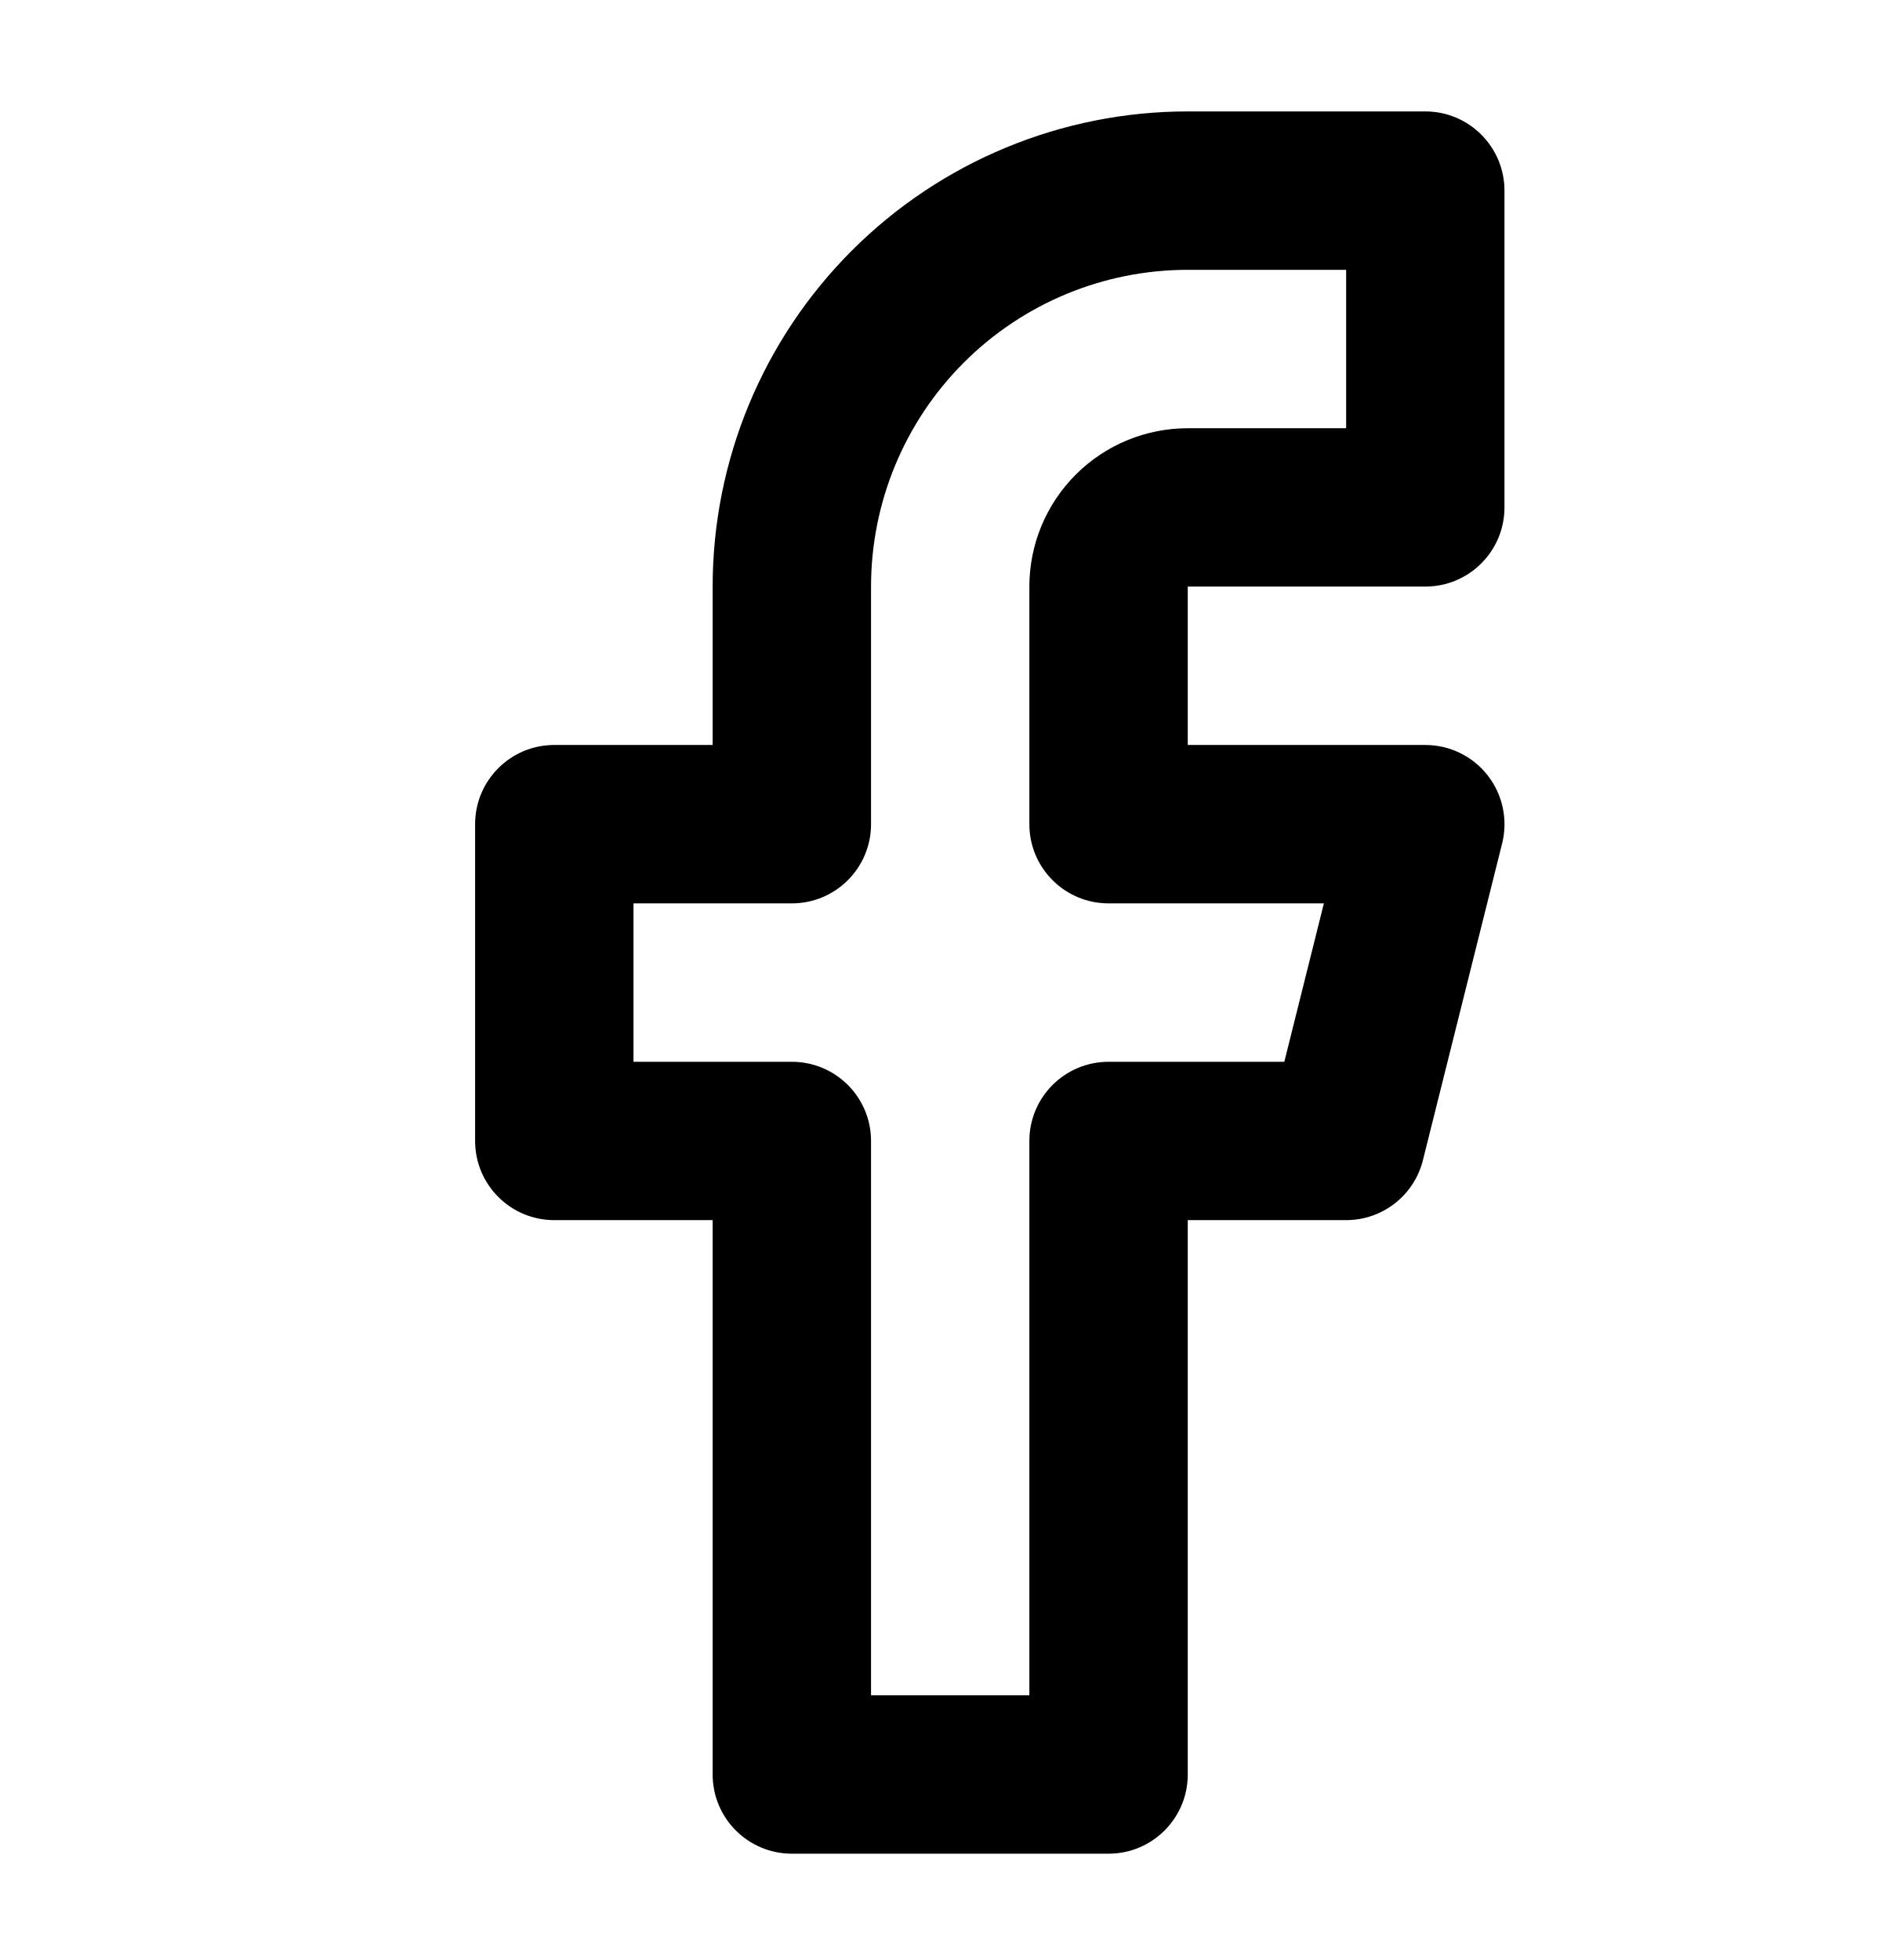
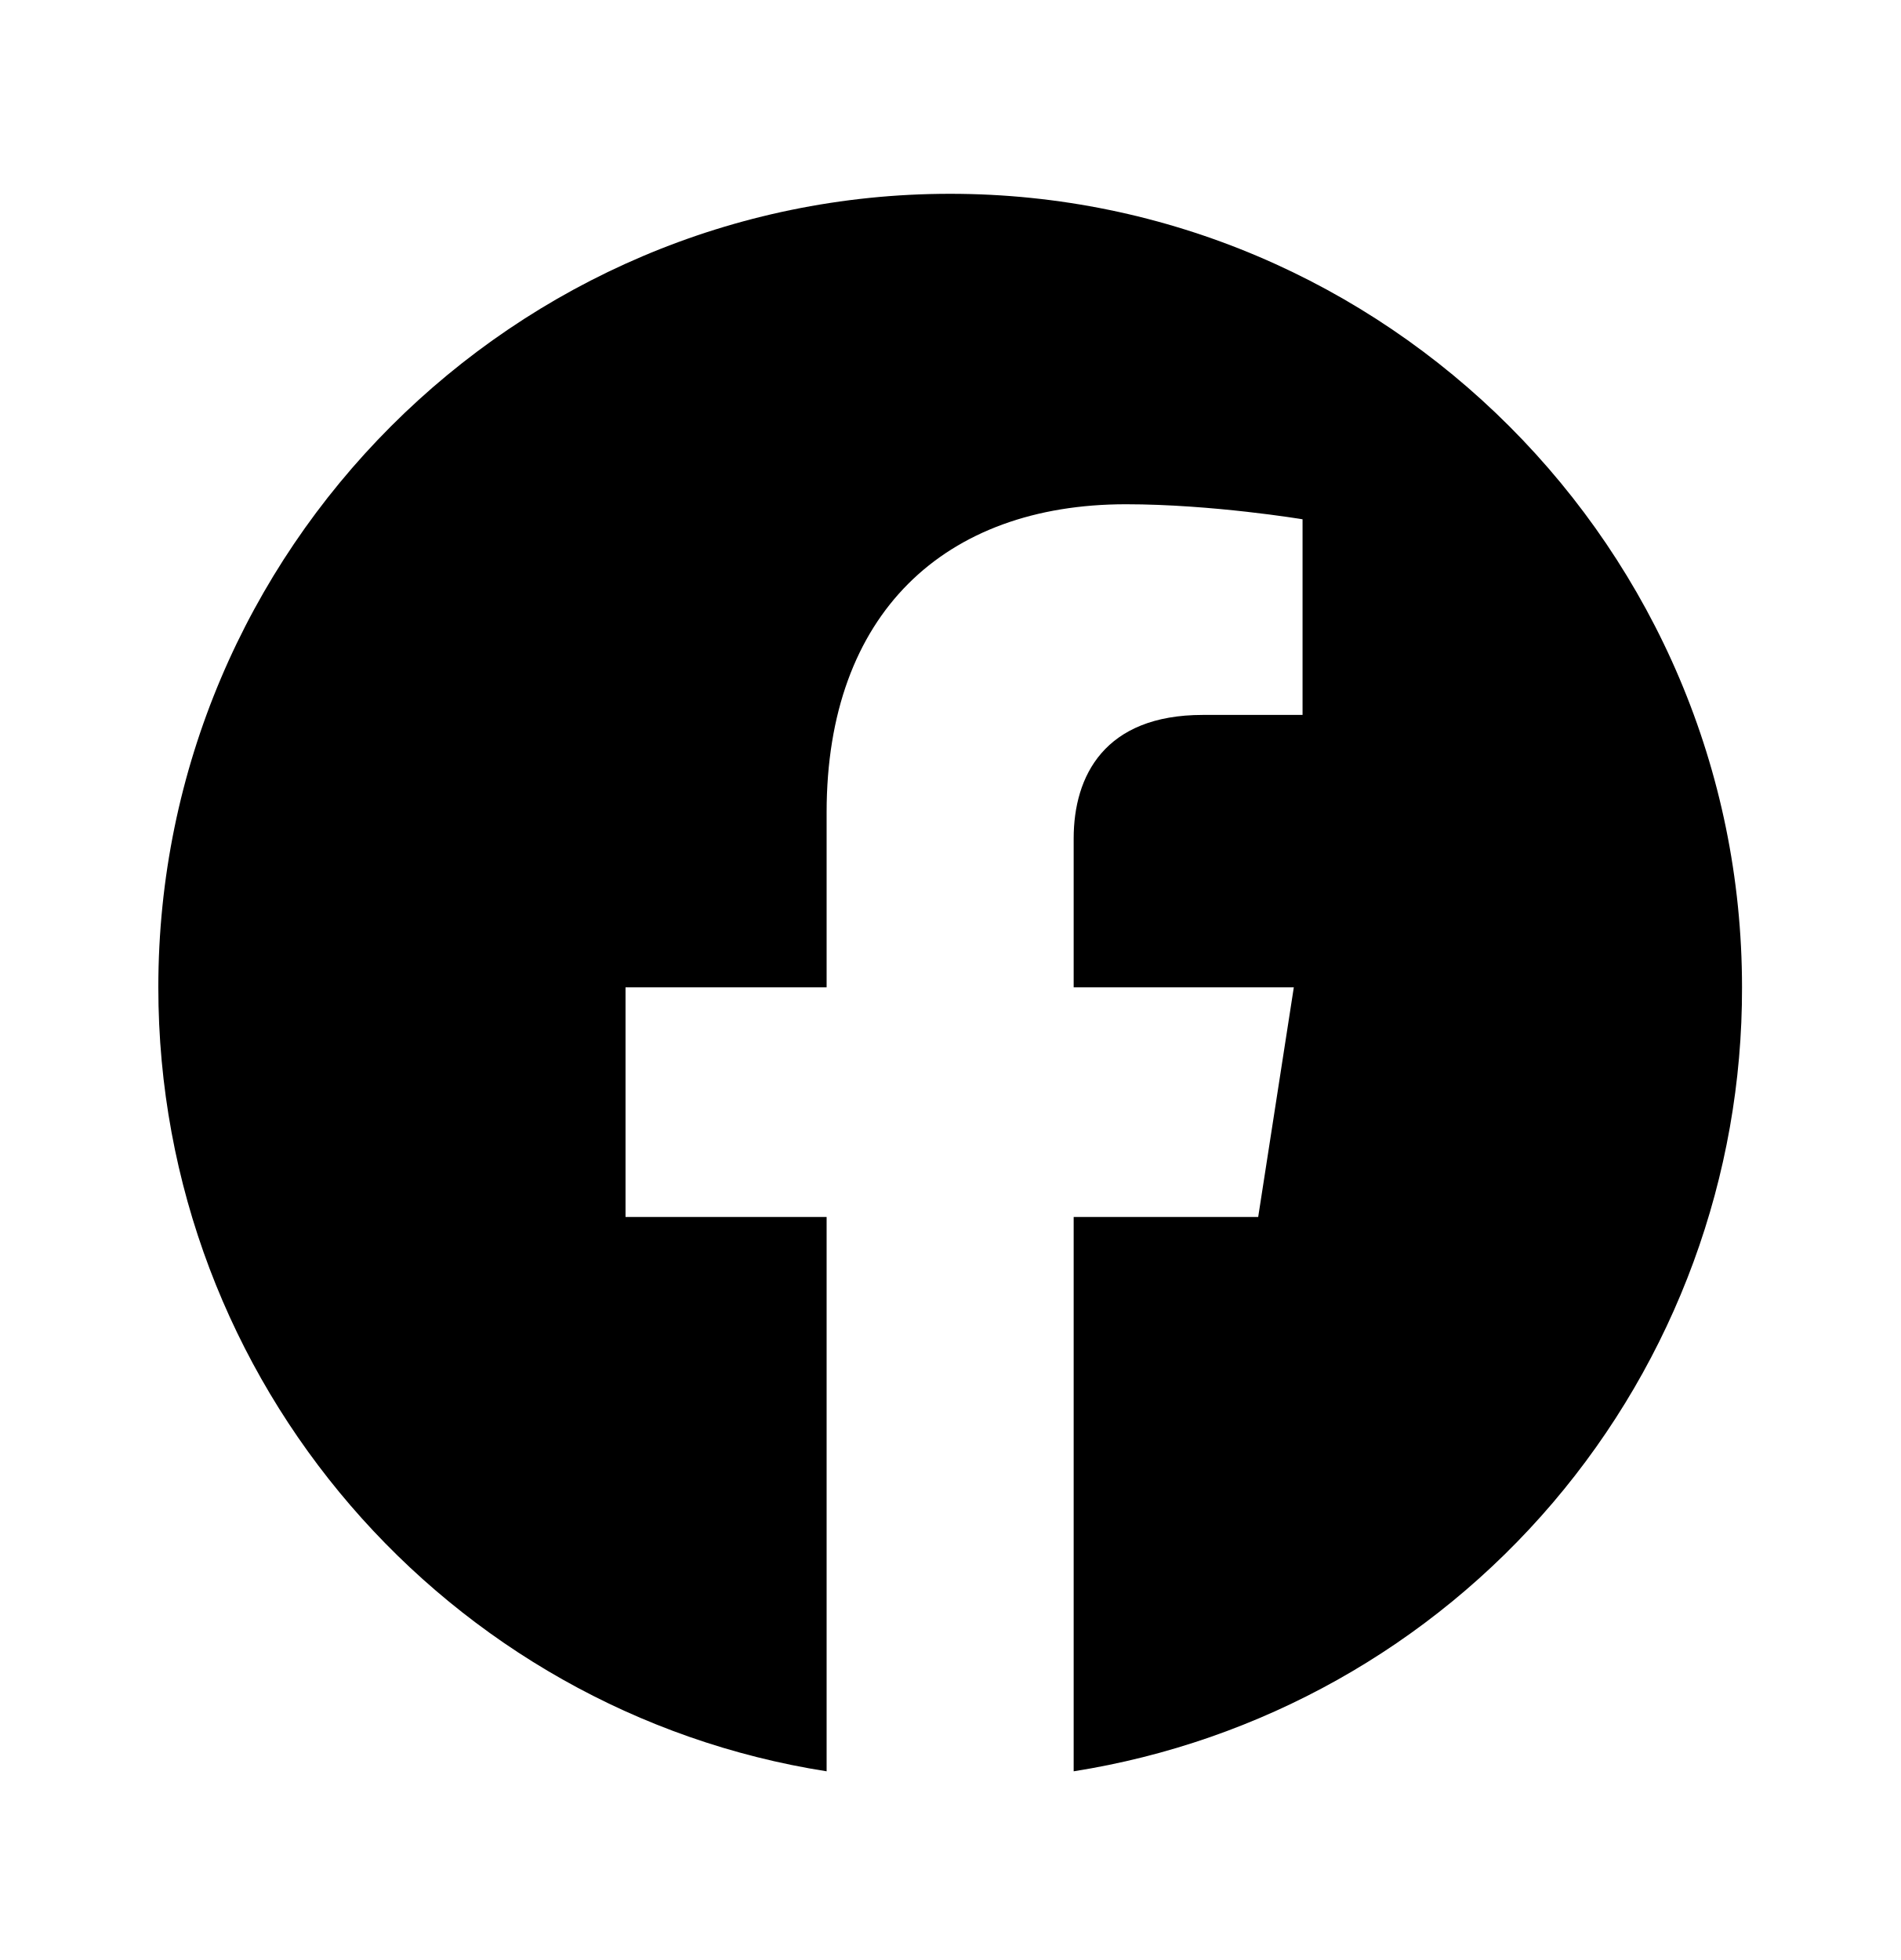
<svg xmlns="http://www.w3.org/2000/svg" width="32" height="33" viewBox="0 0 32 33" fill="none">
-   <path fill-rule="evenodd" clip-rule="evenodd" d="M14.343 4.22C15.843 2.719 17.878 1.876 20 1.876H24C24.736 1.876 25.333 2.473 25.333 3.21V8.543C25.333 9.28 24.736 9.876 24 9.876H20V12.543H24C24.411 12.543 24.798 12.732 25.051 13.056C25.304 13.38 25.393 13.802 25.294 14.2L23.96 19.533C23.812 20.127 23.279 20.543 22.667 20.543H20V29.877C20 30.613 19.403 31.21 18.667 31.21H13.333C12.597 31.21 12 30.613 12 29.877V20.543H9.333C8.597 20.543 8 19.946 8 19.21V13.877C8 13.14 8.597 12.543 9.333 12.543H12V9.876C12 7.755 12.843 5.72 14.343 4.22ZM20 4.543C18.585 4.543 17.229 5.105 16.229 6.105C15.229 7.105 14.667 8.462 14.667 9.876V13.877C14.667 14.613 14.07 15.21 13.333 15.21H10.667V17.877H13.333C14.07 17.877 14.667 18.473 14.667 19.21V28.543H17.333V19.21C17.333 18.473 17.93 17.877 18.667 17.877H21.626L22.292 15.21H18.667C17.93 15.21 17.333 14.613 17.333 13.877V9.876C17.333 9.169 17.614 8.491 18.114 7.991C18.614 7.491 19.293 7.21 20 7.21H22.667V4.543H20Z" fill="currentColor" />
+   <path d="M15.999 3.263C8.666 3.263 2.666 9.25 2.666 16.623C2.666 23.29 7.546 28.823 13.919 29.823V20.49H10.533V16.623H13.919V13.677C13.919 10.33 15.906 8.49 18.959 8.49C20.413 8.49 21.933 8.743 21.933 8.743V12.037H20.253C18.599 12.037 18.079 13.063 18.079 14.117V16.623H21.786L21.186 20.49H18.079V29.823C21.221 29.327 24.082 27.724 26.146 25.303C28.209 22.883 29.34 19.804 29.333 16.623C29.333 9.25 23.333 3.263 15.999 3.263Z" fill="currentColor" />
</svg>
